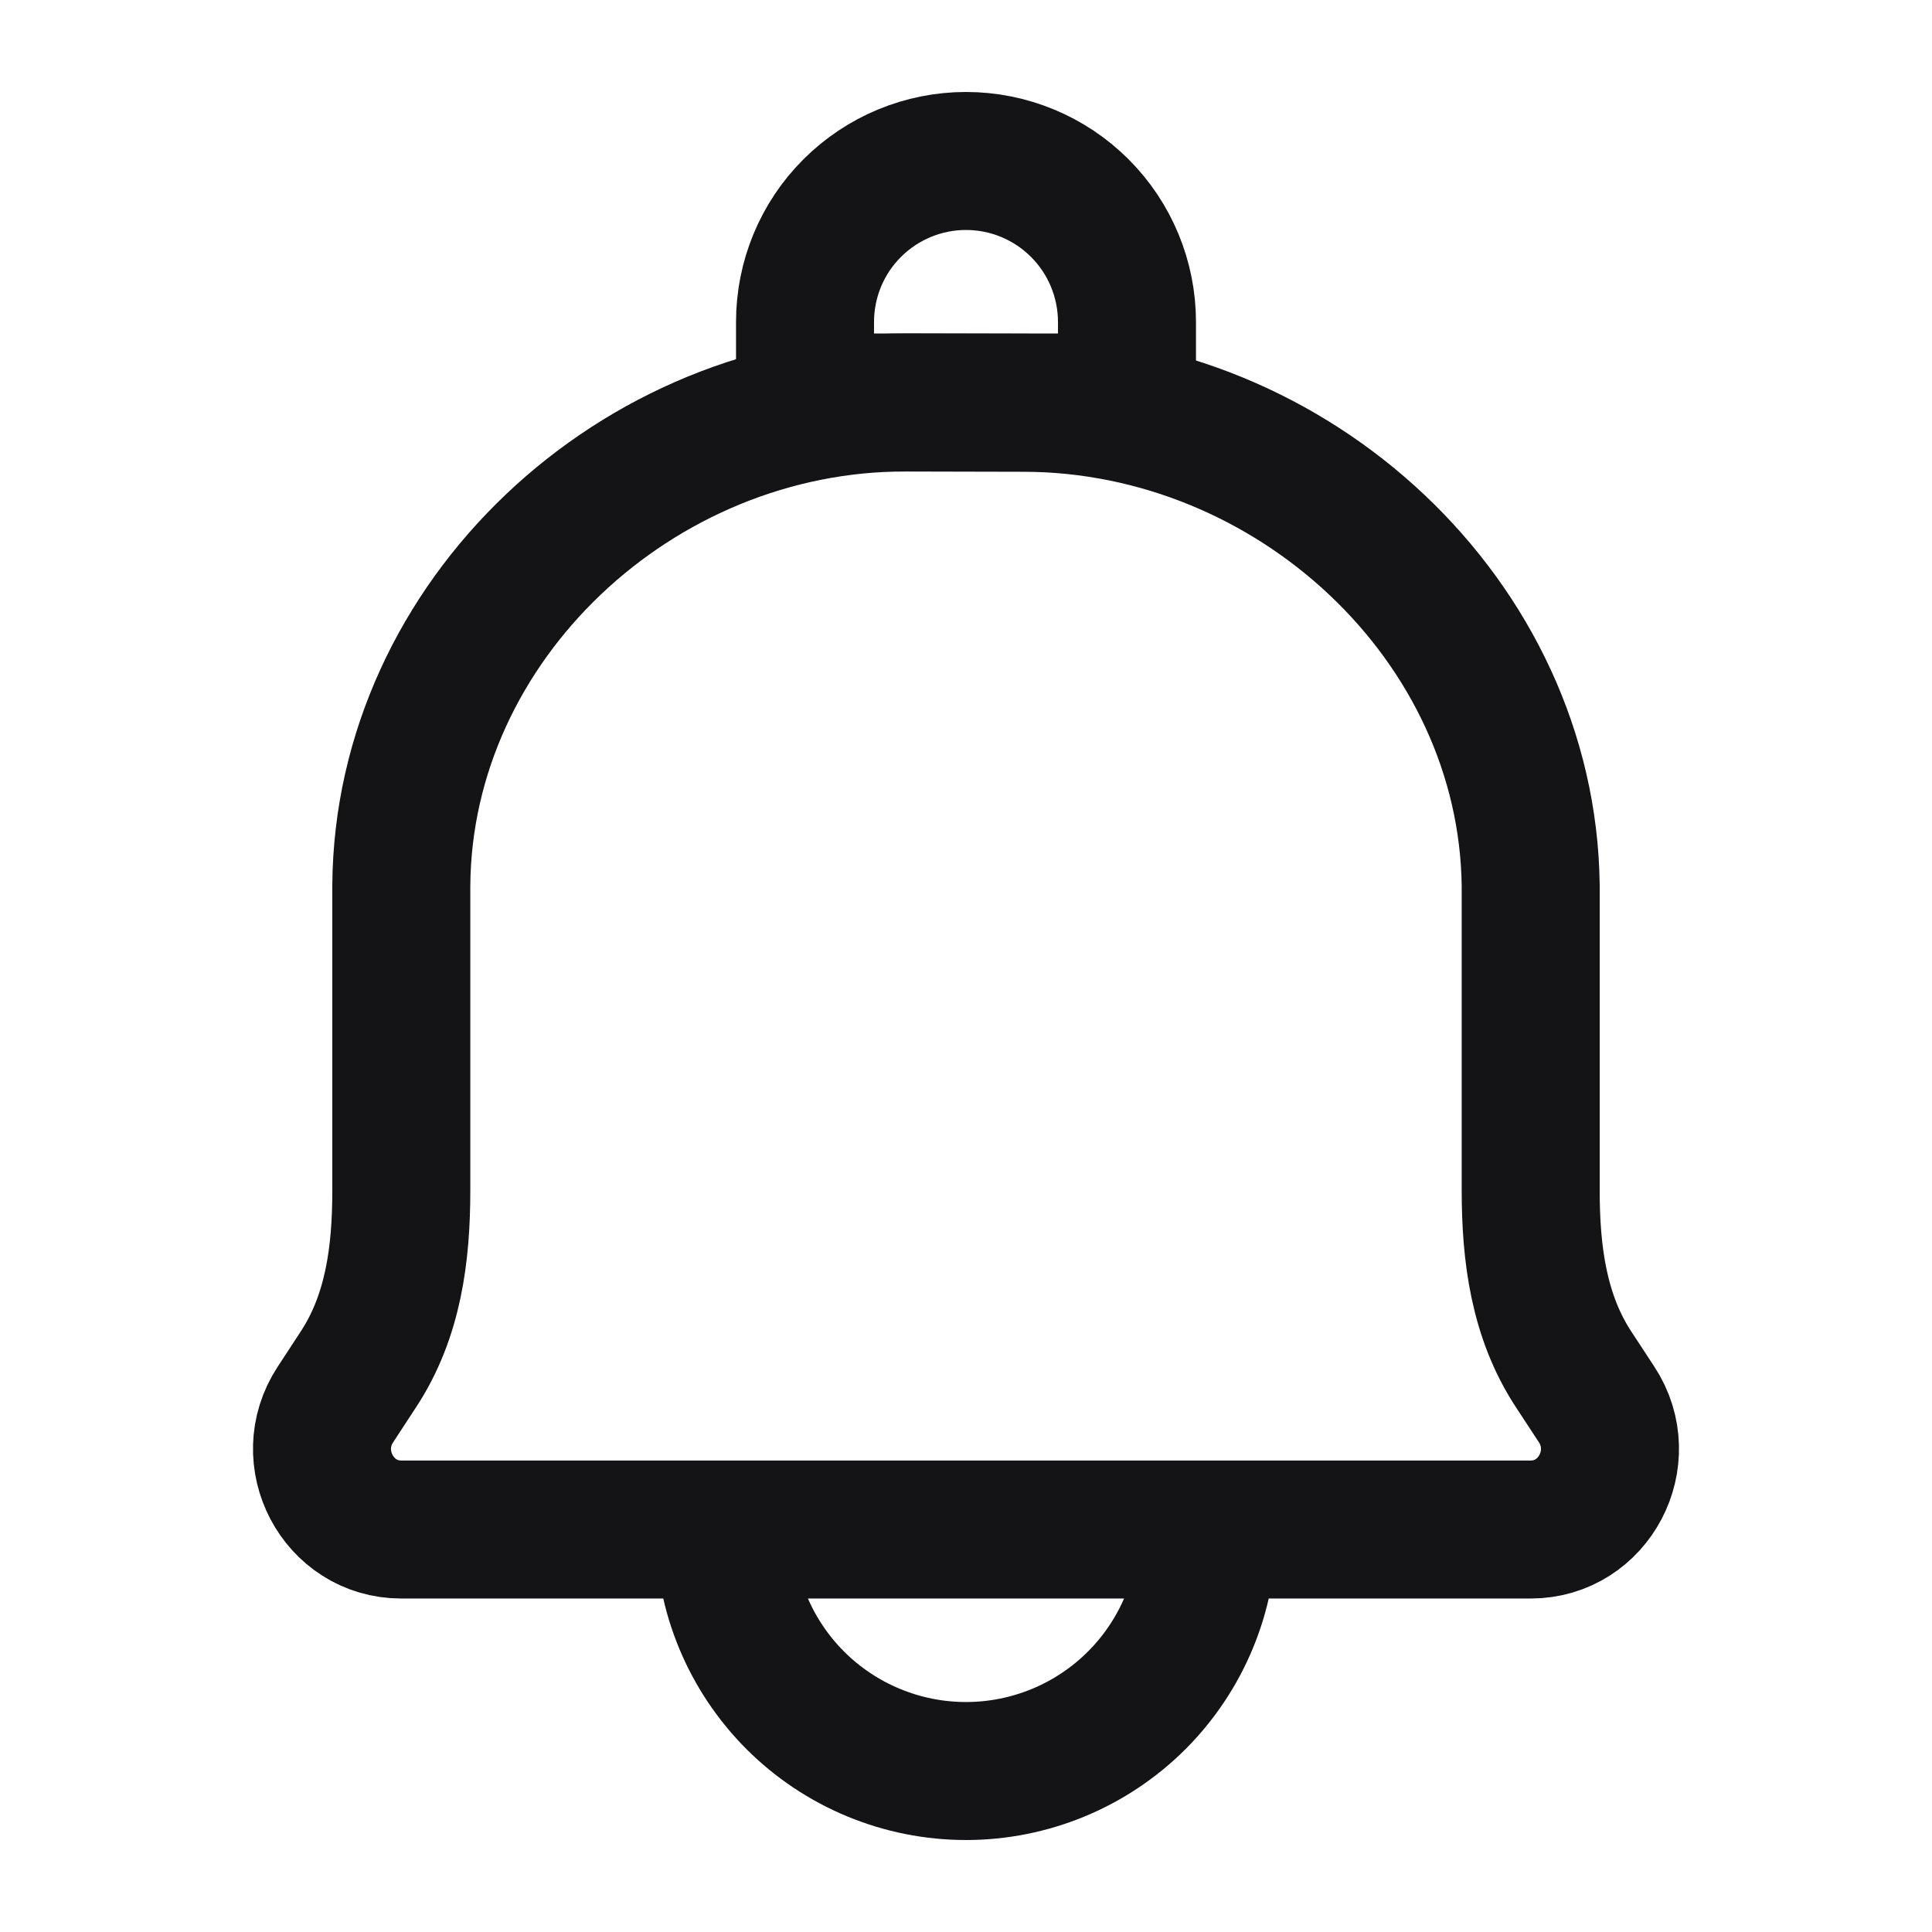
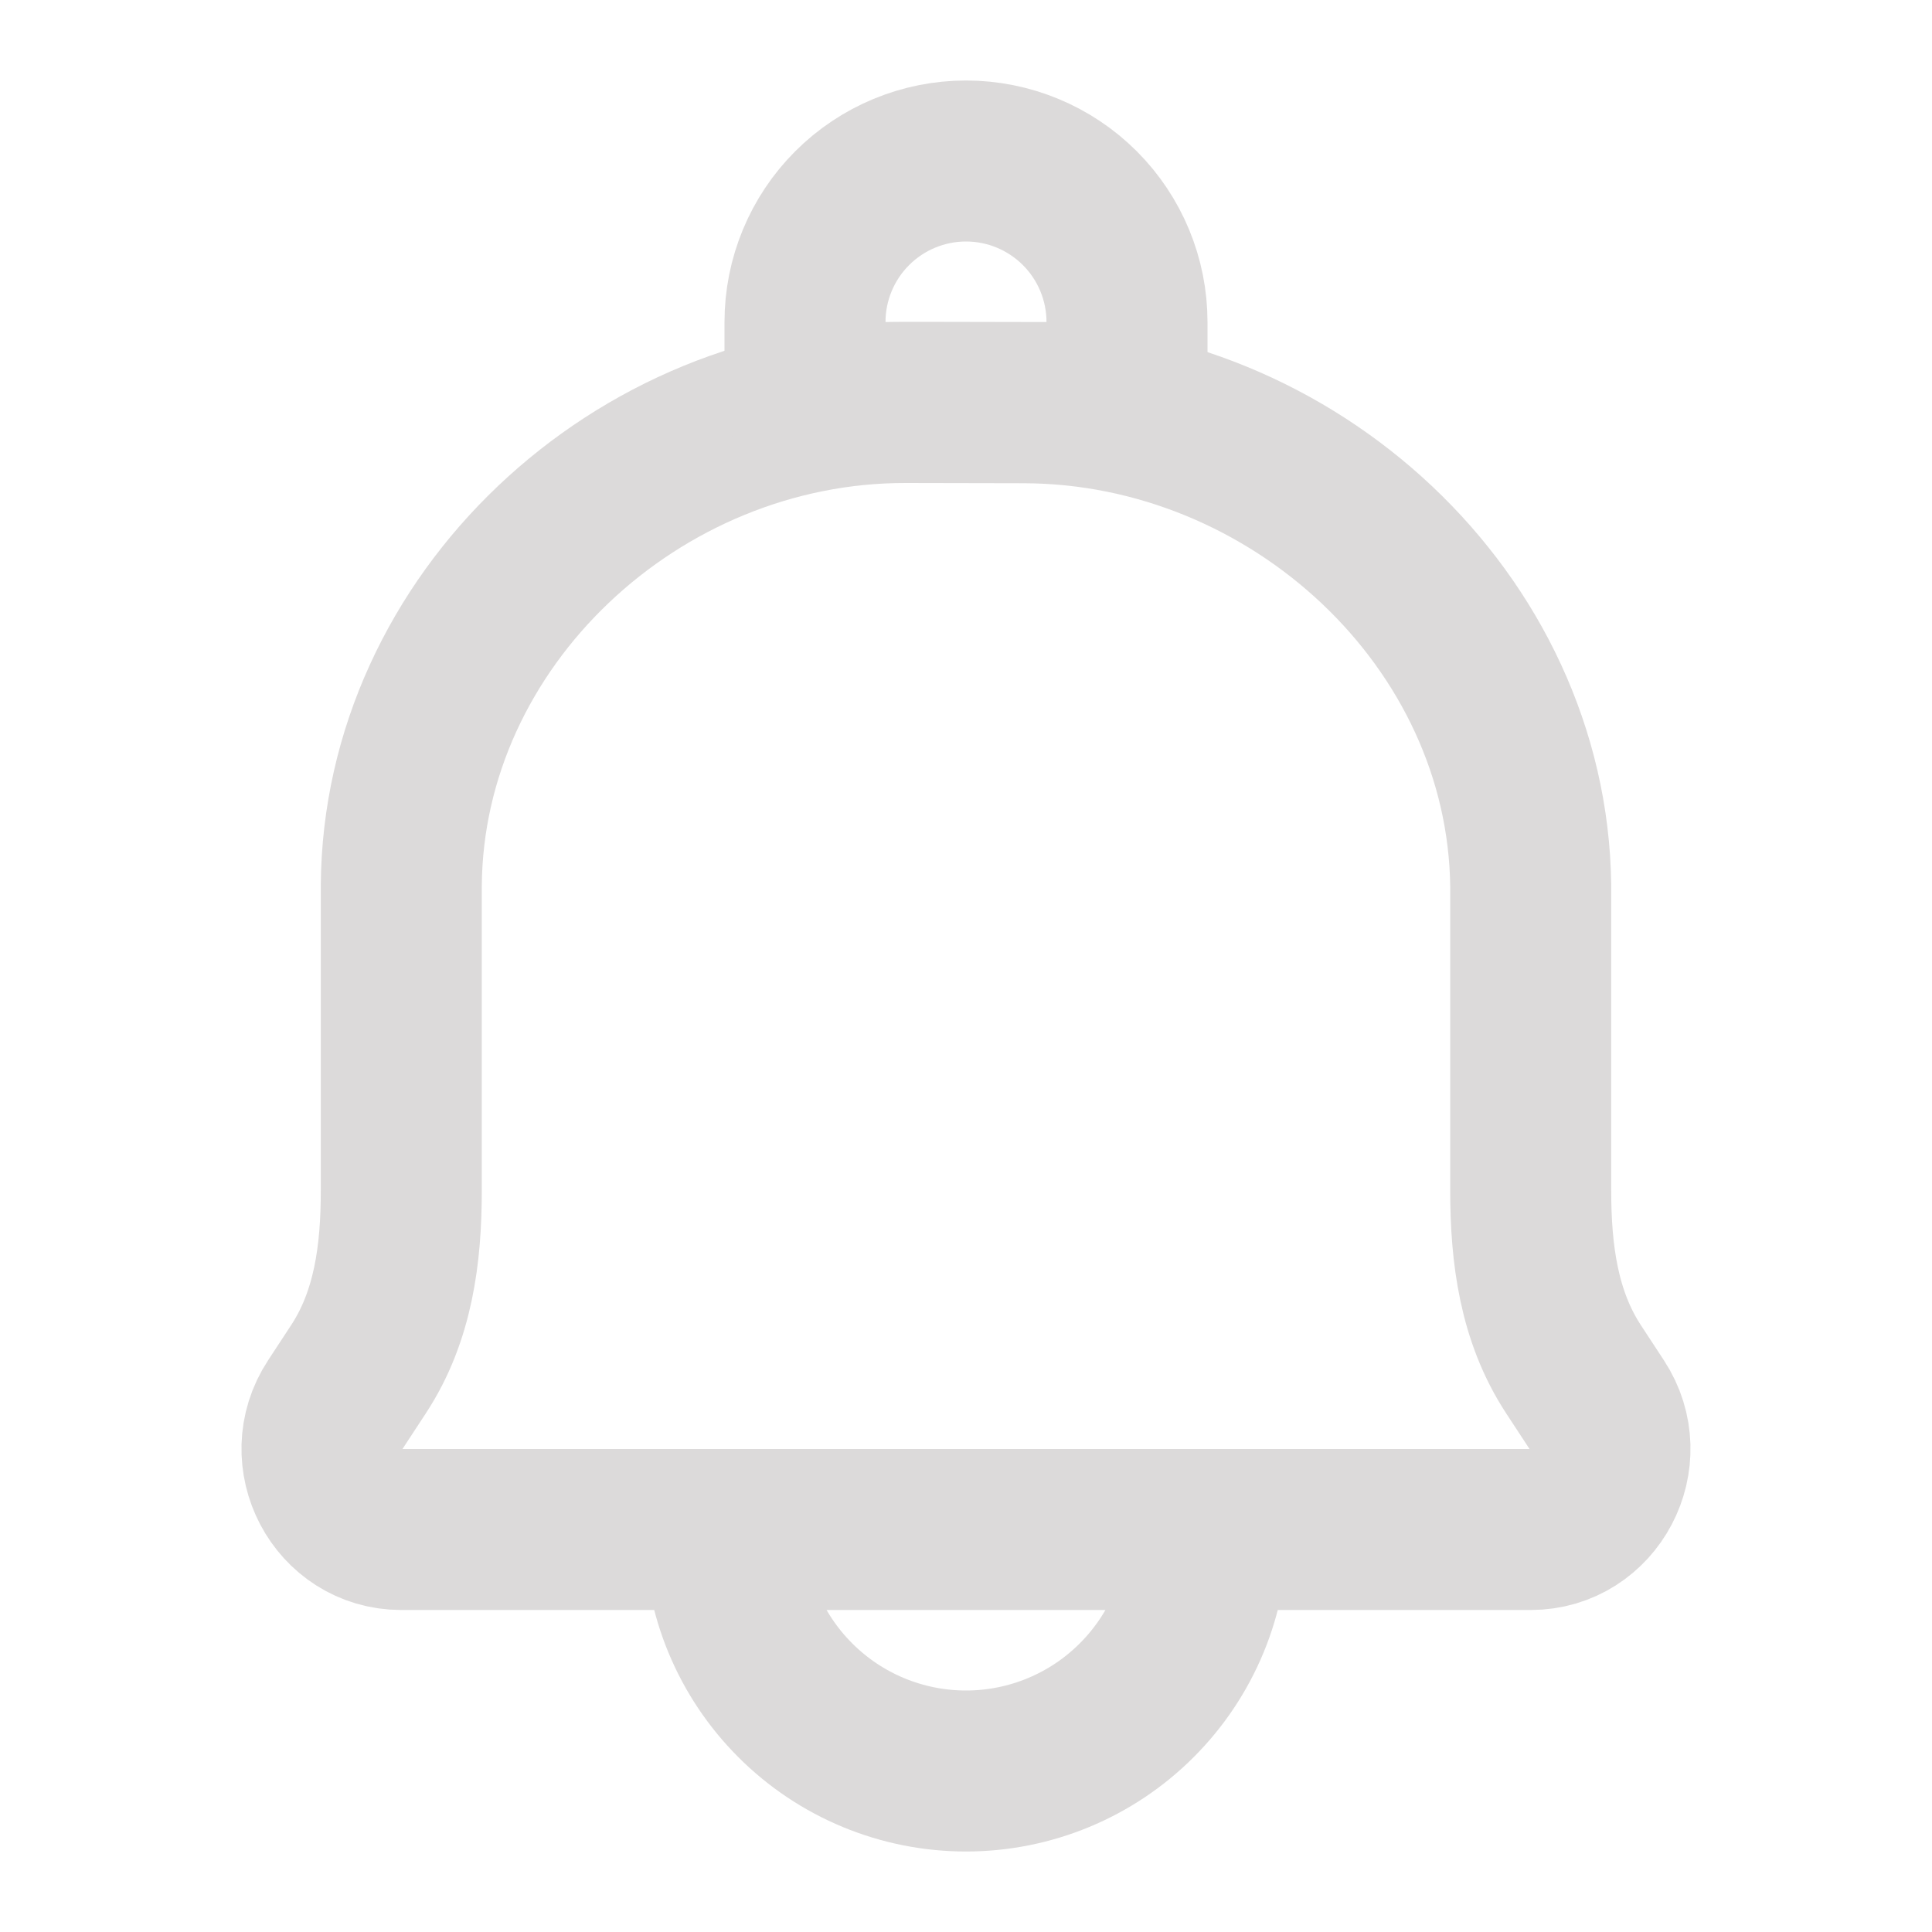
- <svg xmlns="http://www.w3.org/2000/svg" width="28" height="28" viewBox="0 0 28 28" fill="none">
-   <path d="M17.5 22.167C17.5 23.095 17.131 23.985 16.475 24.642C15.819 25.298 14.928 25.667 14 25.667C13.072 25.667 12.181 25.298 11.525 24.642C10.869 23.985 10.5 23.095 10.5 22.167M14.841 5.837L13.131 5.833C9.23 5.824 5.843 8.994 5.816 12.833V17.255C5.816 18.177 5.699 19.076 5.196 19.843L4.862 20.354C4.352 21.128 4.9 22.167 5.816 22.167H22.184C23.1 22.167 23.647 21.128 23.139 20.354L22.804 19.843C22.302 19.076 22.184 18.175 22.184 17.254V12.834C22.137 8.994 18.742 5.846 14.841 5.837V5.837Z" stroke="#141416" stroke-width="2" stroke-linecap="round" stroke-linejoin="round" />
-   <path d="M14 2.333C14.619 2.333 15.212 2.579 15.65 3.017C16.087 3.454 16.333 4.048 16.333 4.667V5.833H11.667V4.667C11.667 4.048 11.912 3.454 12.35 3.017C12.788 2.579 13.381 2.333 14 2.333Z" stroke="#141416" stroke-width="2" stroke-linecap="round" stroke-linejoin="round" />
+ <svg xmlns="http://www.w3.org/2000/svg" width="24" height="24" viewBox="0 0 24 24" fill="none">
+   <path d="M15 19C15 19.796 14.684 20.559 14.121 21.121C13.559 21.684 12.796 22 12 22C11.204 22 10.441 21.684 9.879 21.121C9.316 20.559 9 19.796 9 19M12.721 5.003L11.255 5C7.911 4.992 5.008 7.709 4.985 11V14.79C4.985 15.58 4.885 16.351 4.454 17.008L4.167 17.446C3.73 18.11 4.2 19 4.985 19H19.015C19.8 19 20.269 18.11 19.833 17.446L19.546 17.008C19.116 16.351 19.015 15.579 19.015 14.789V11.001C18.975 7.709 16.065 5.011 12.721 5.003V5.003Z" stroke="#DCDADA" stroke-width="2" stroke-linecap="round" stroke-linejoin="round" />
+   <path d="M12 2C12.53 2 13.039 2.211 13.414 2.586C13.789 2.961 14 3.47 14 4V5H10V4C10 3.47 10.211 2.961 10.586 2.586C10.961 2.211 11.47 2 12 2Z" stroke="#DCDADA" stroke-width="2" stroke-linecap="round" stroke-linejoin="round" />
</svg>
